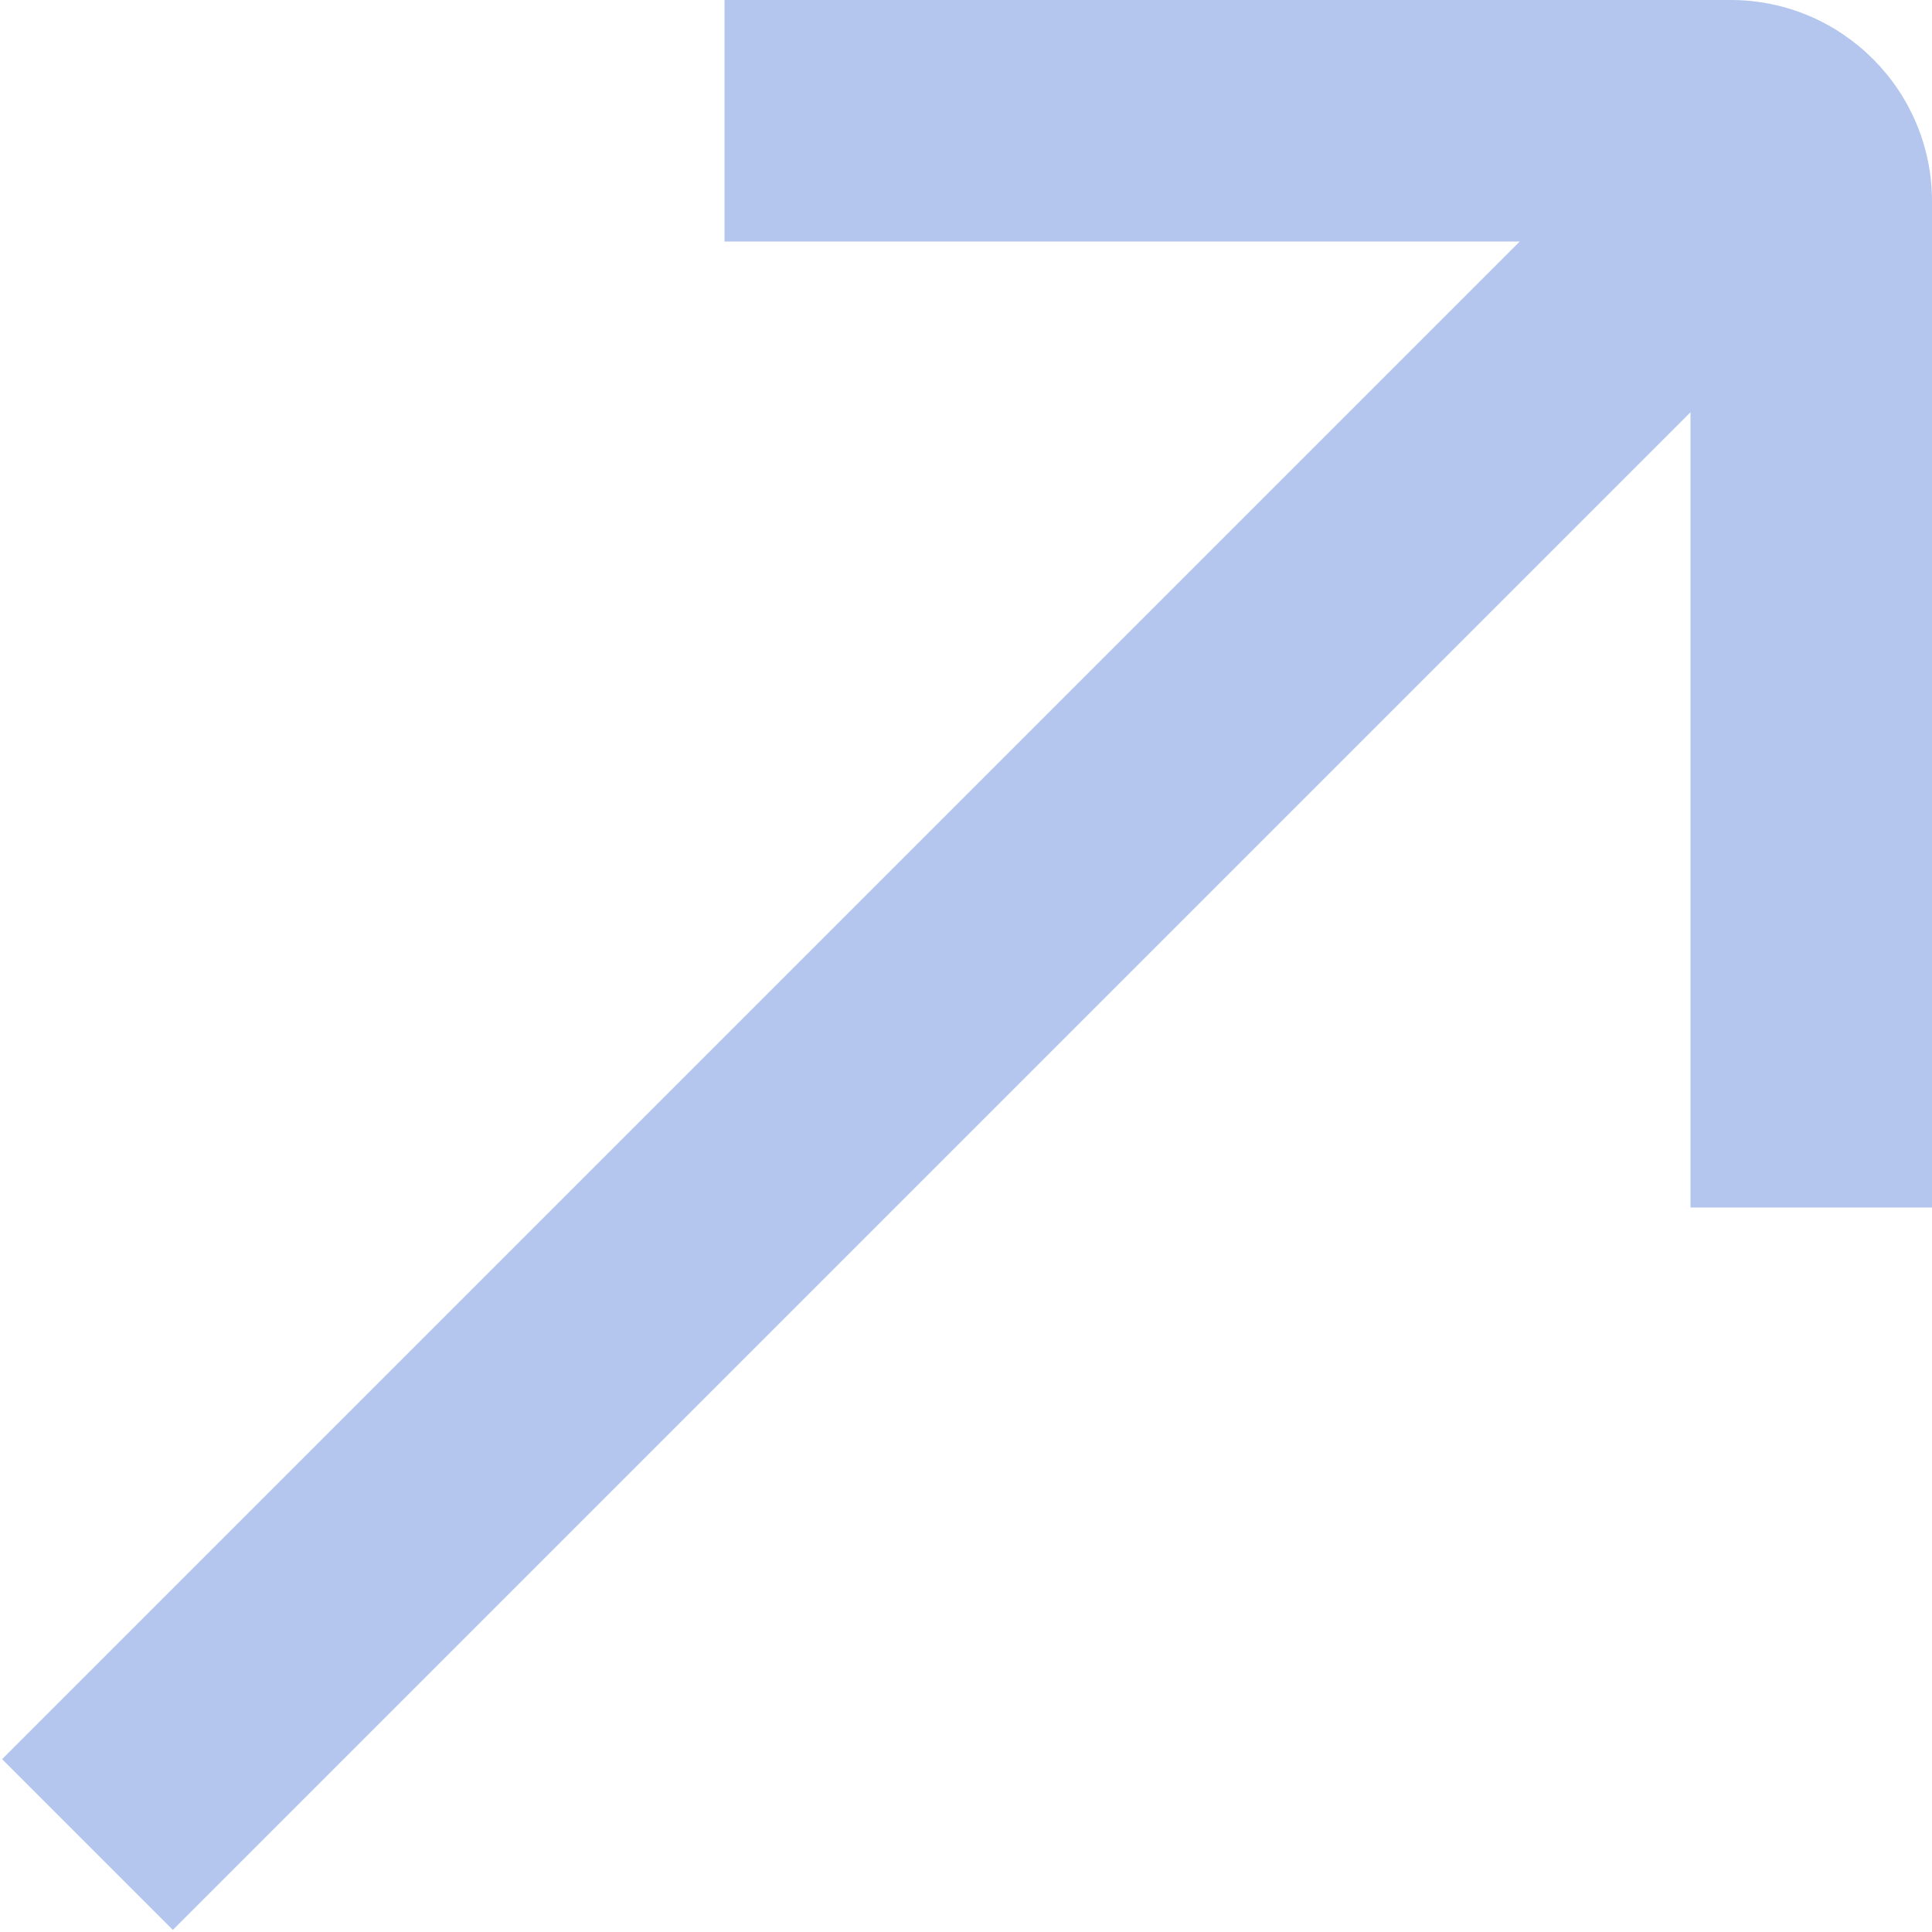
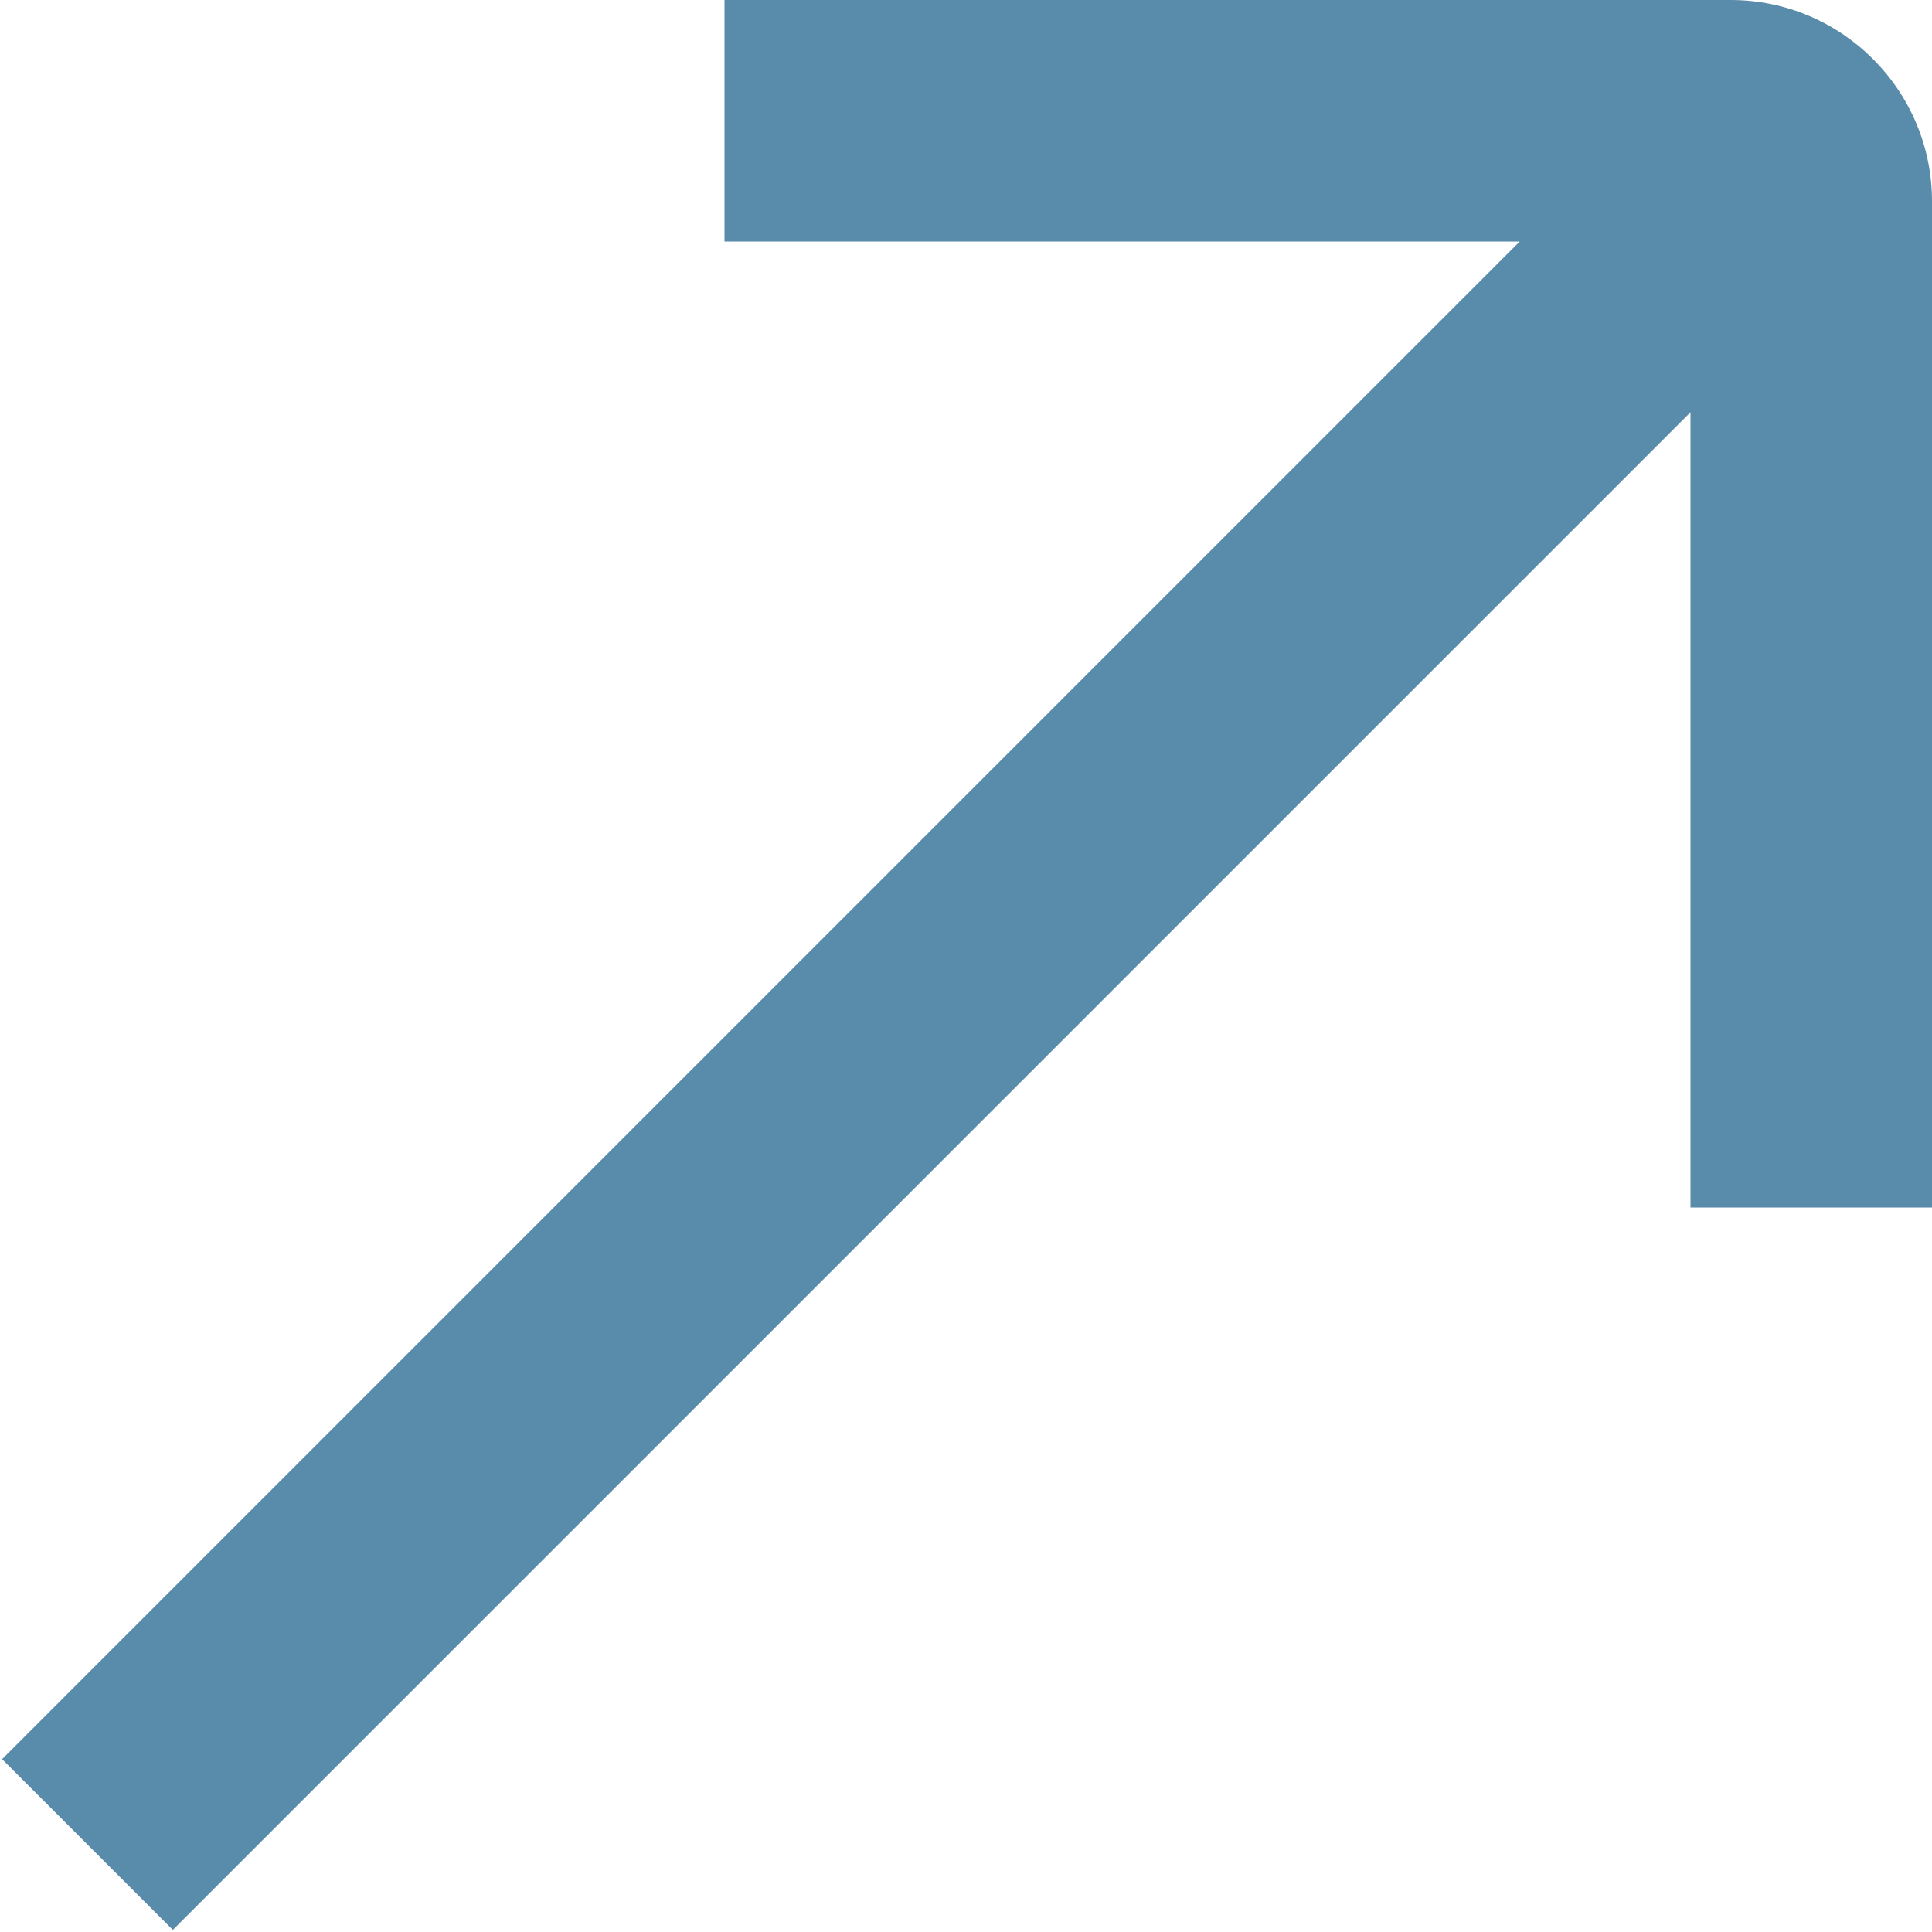
- <svg xmlns="http://www.w3.org/2000/svg" id="Layer_1" data-name="Layer 1" viewBox="0 0 24 24" width="512" height="512" style="fill:#b4c6ee">
+ <svg xmlns="http://www.w3.org/2000/svg" id="Layer_1" data-name="Layer 1" viewBox="0 0 24 24" width="512" height="512" style="fill:#598caa">
  <path d="M21.5,0H9V3h9.879L.026,21.853l2.121,2.121L21,5.121V15h3V2.5c0-1.378-1.121-2.5-2.5-2.5Z" />
</svg>
